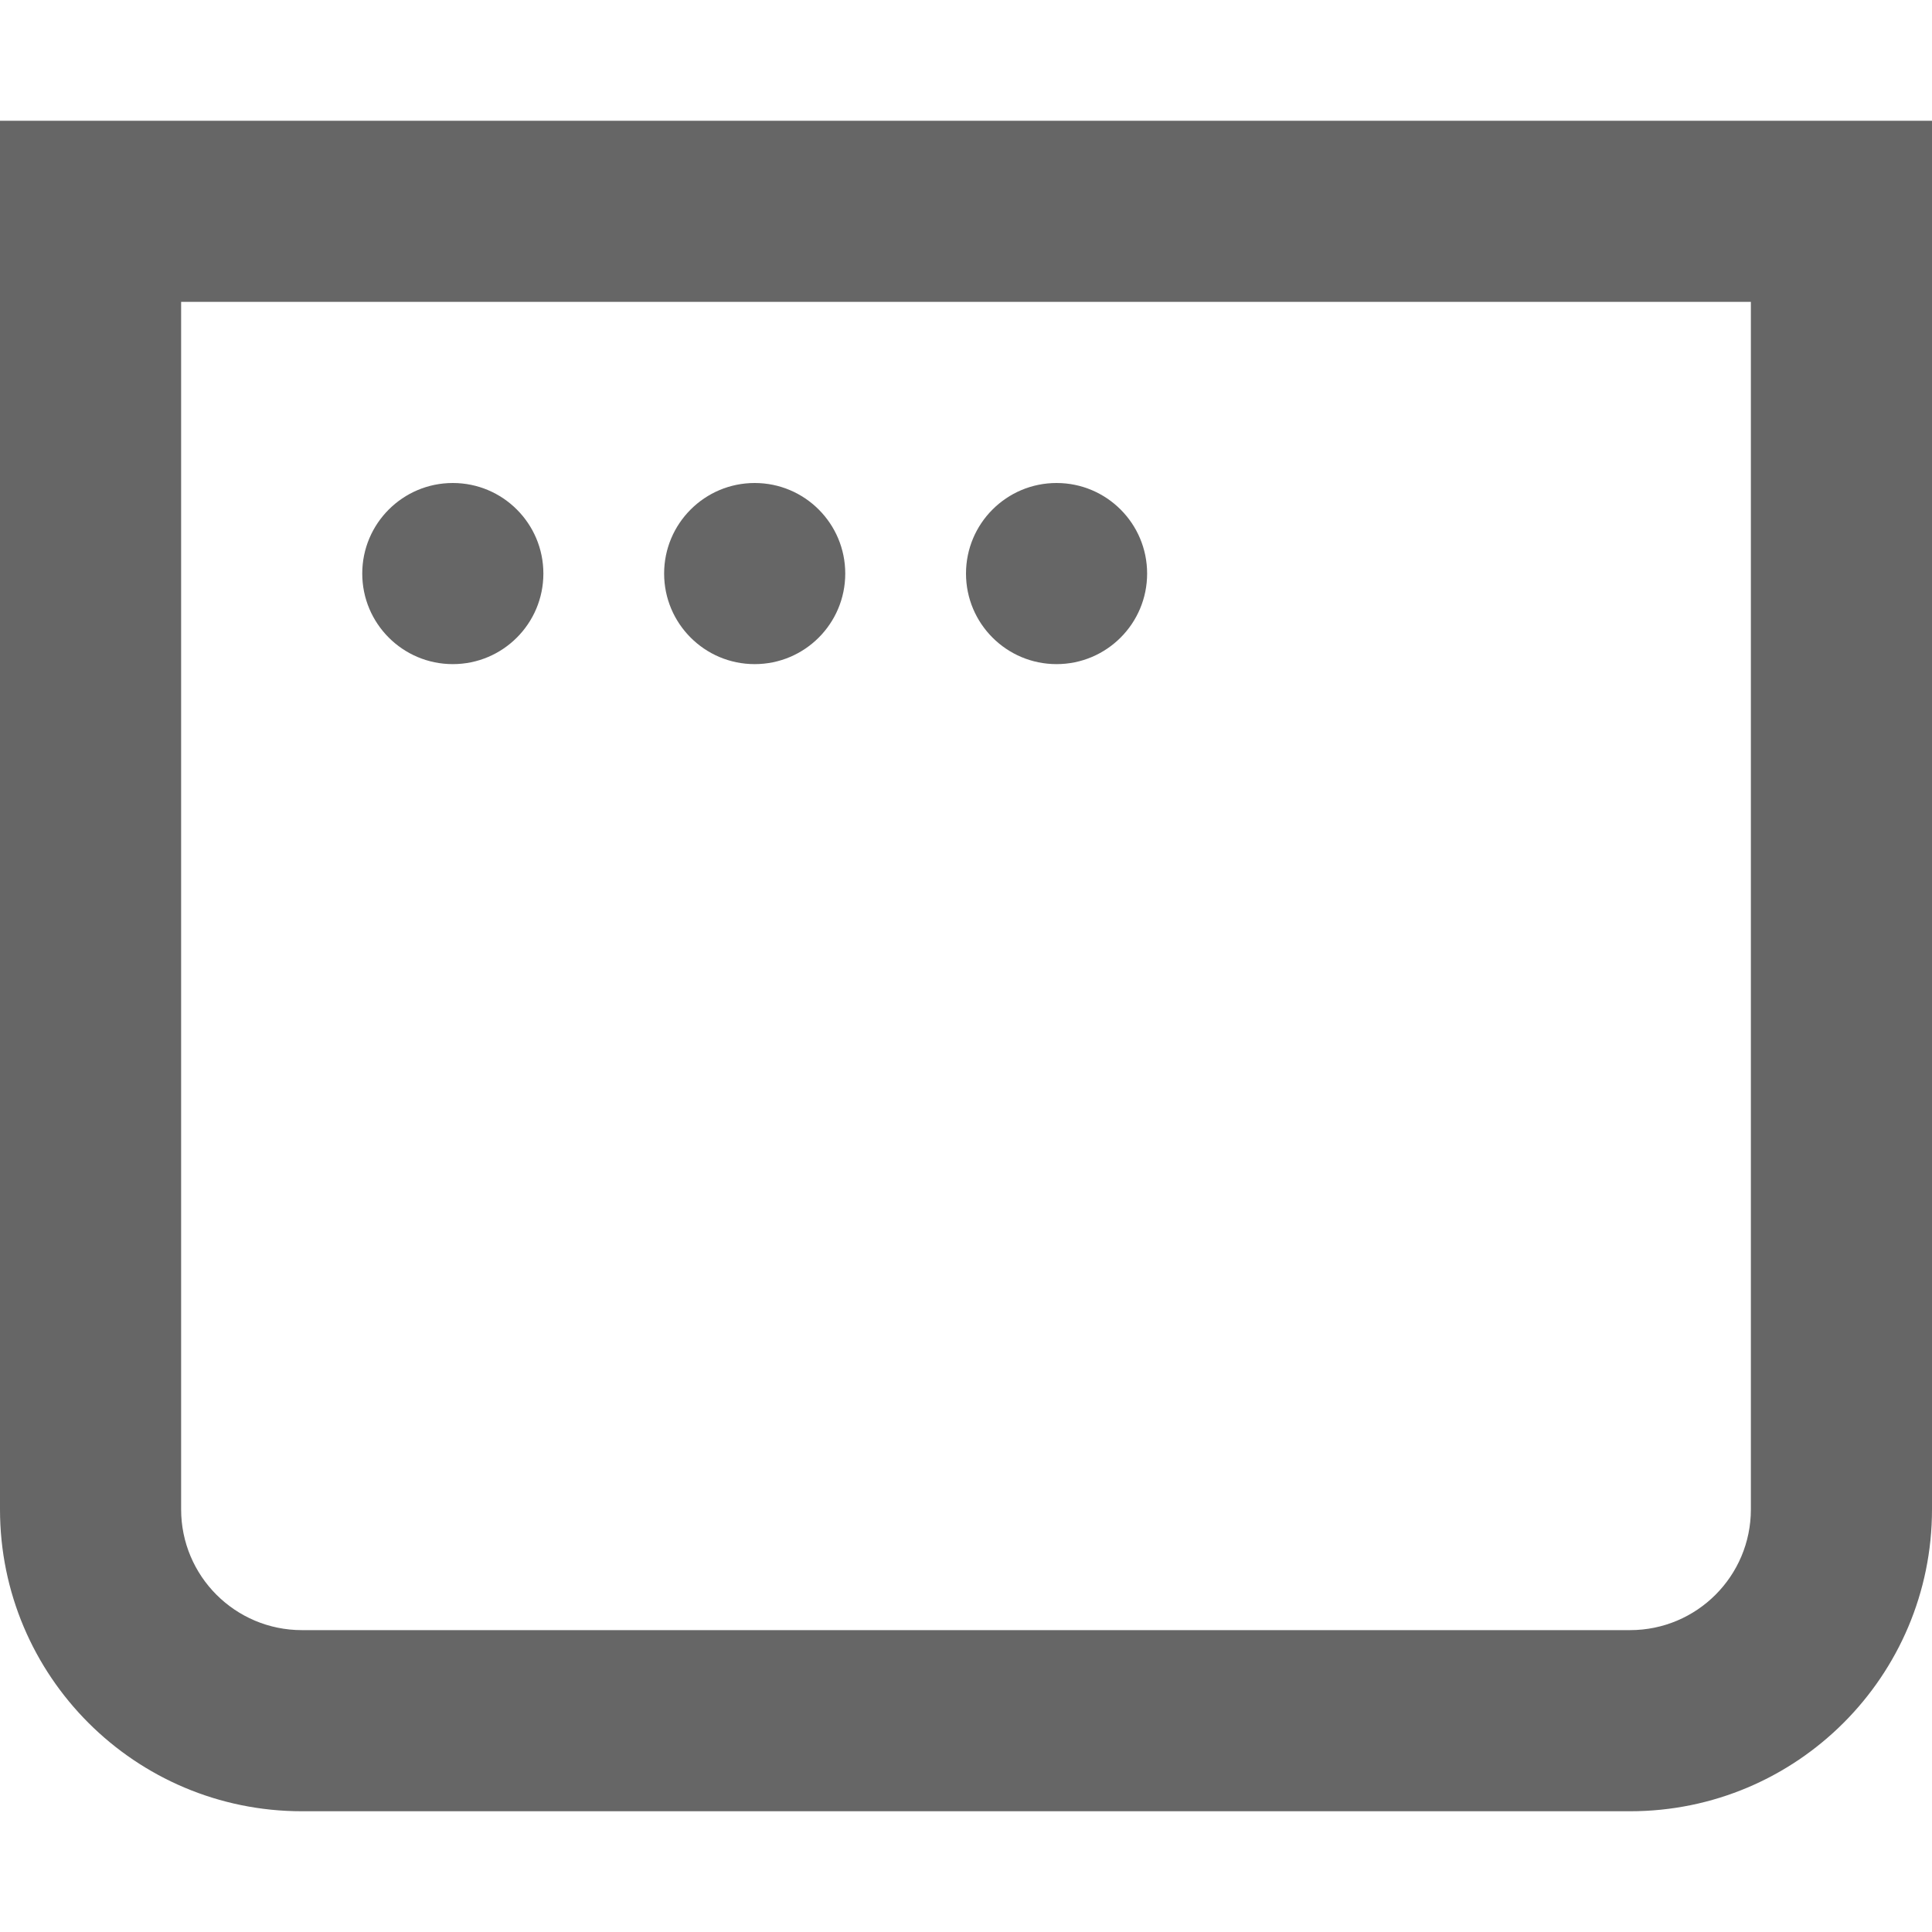
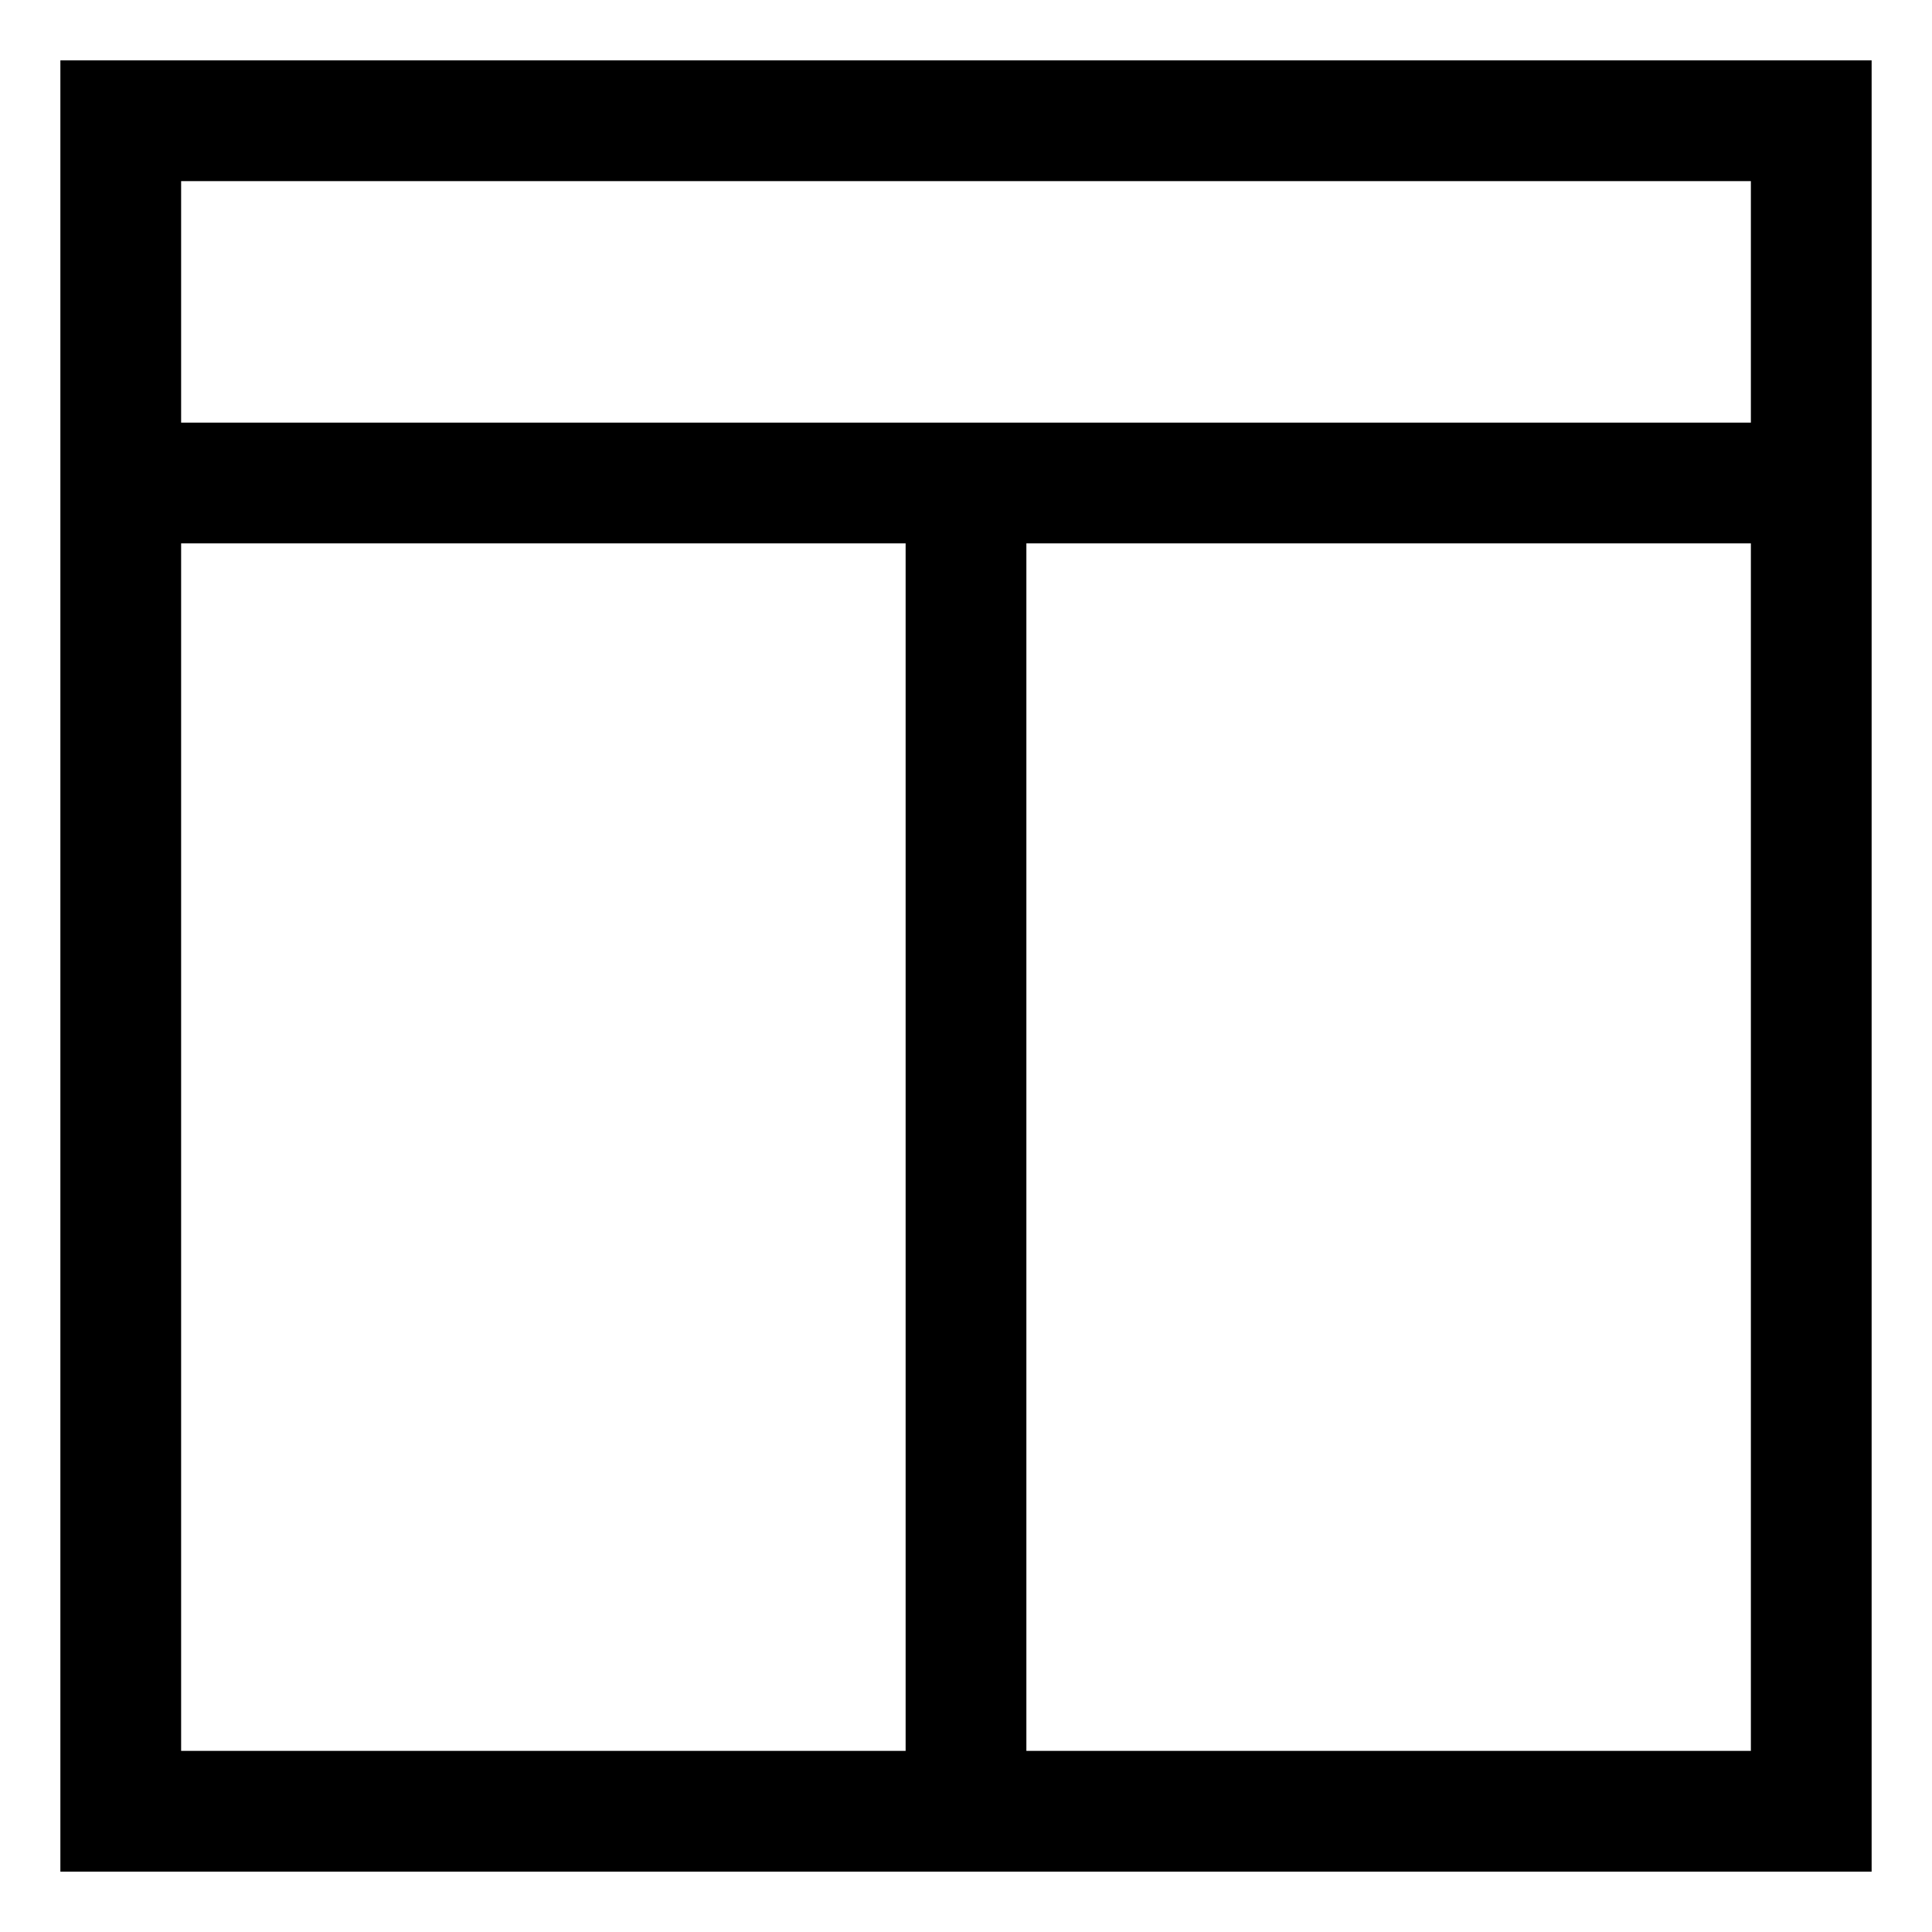
- <svg xmlns="http://www.w3.org/2000/svg" fill="none" viewBox="0 0 16 16">
-   <path fill-rule="evenodd" clip-rule="evenodd" d="M1.5 2.5h13v10a1 1 0 0 1-1 1h-11a1 1 0 0 1-1-1zM0 1h16v11.5a2.5 2.5 0 0 1-2.5 2.5h-11A2.5 2.5 0 0 1 0 12.5zm3.75 4.5a.75.75 0 1 0 0-1.5.75.75 0 0 0 0 1.5M7 4.75a.75.75 0 1 1-1.5 0 .75.75 0 0 1 1.5 0m1.75.75a.75.75 0 1 0 0-1.5.75.75 0 0 0 0 1.5" fill="#666" />
+ <svg xmlns="http://www.w3.org/2000/svg" width="16" height="16" viewBox="0 0 16 16">
+   <rect x="1" y="1" width="14" height="14" fill="none" stroke="black" stroke-width="1" />
+   <line x1="1" y1="4" x2="15" y2="4" stroke="black" stroke-width="1" />
+   <line x1="8" y1="4" x2="8" y2="15" stroke="black" stroke-width="1" />
</svg>
